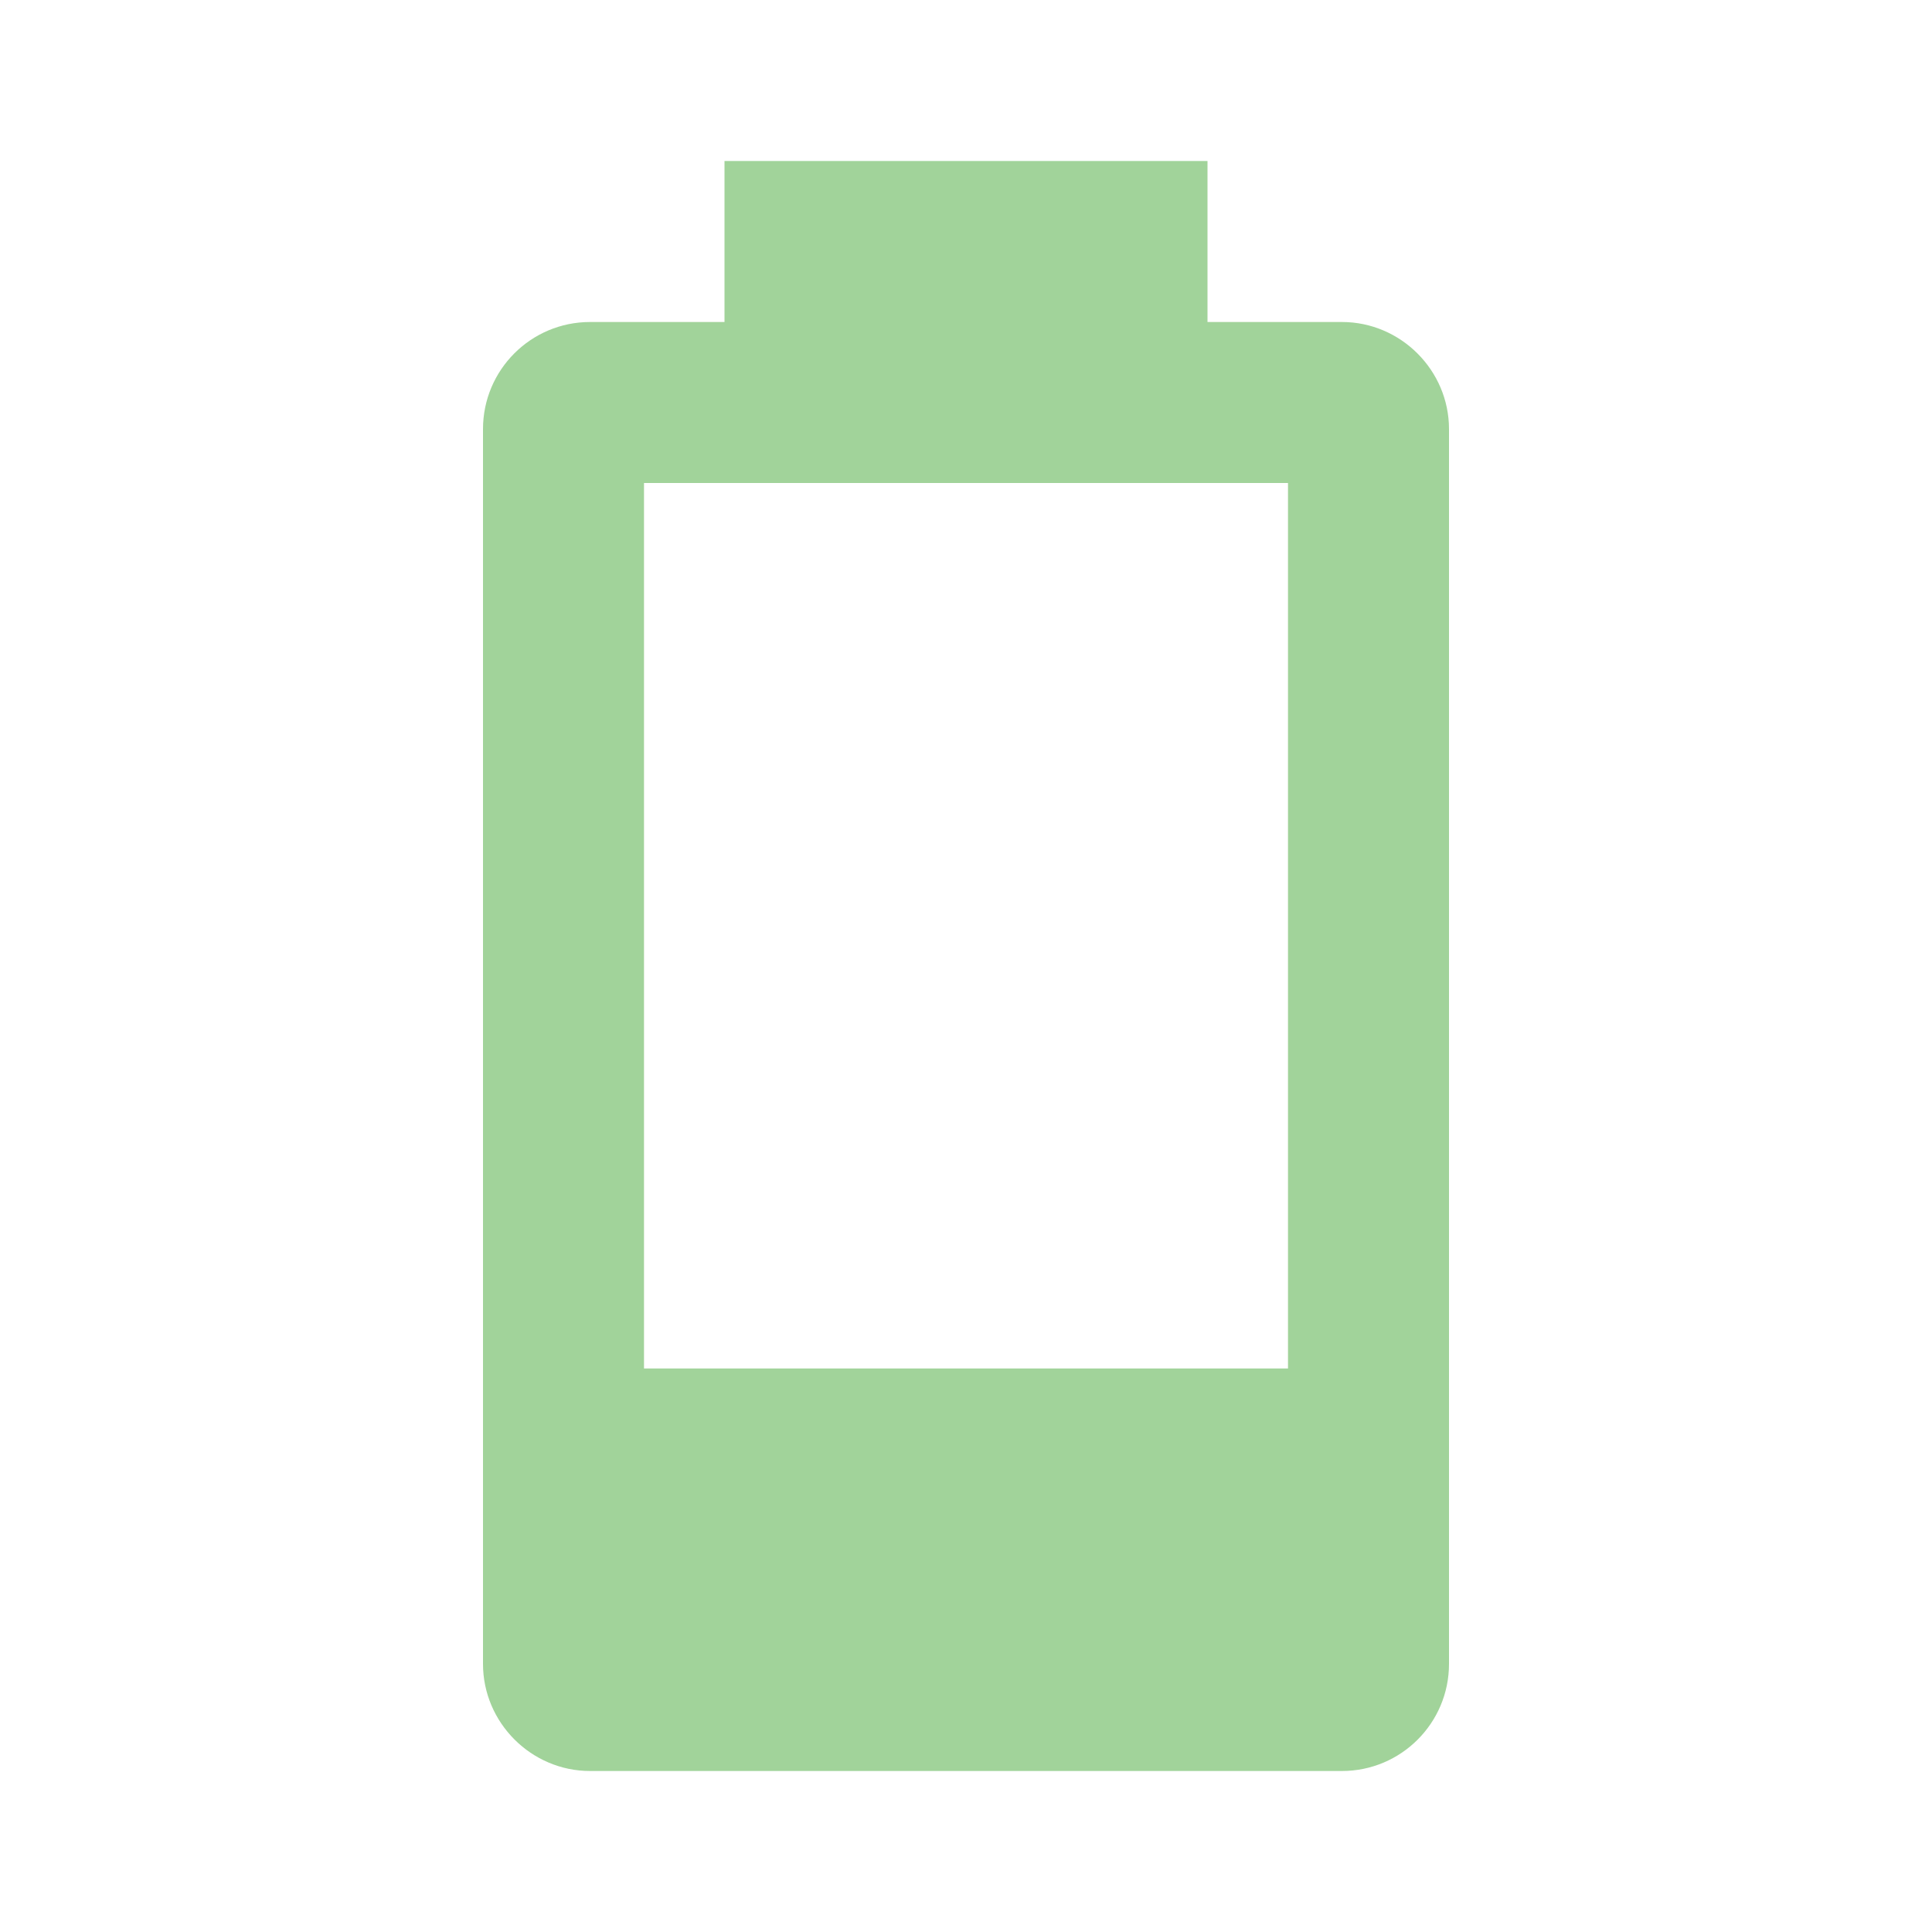
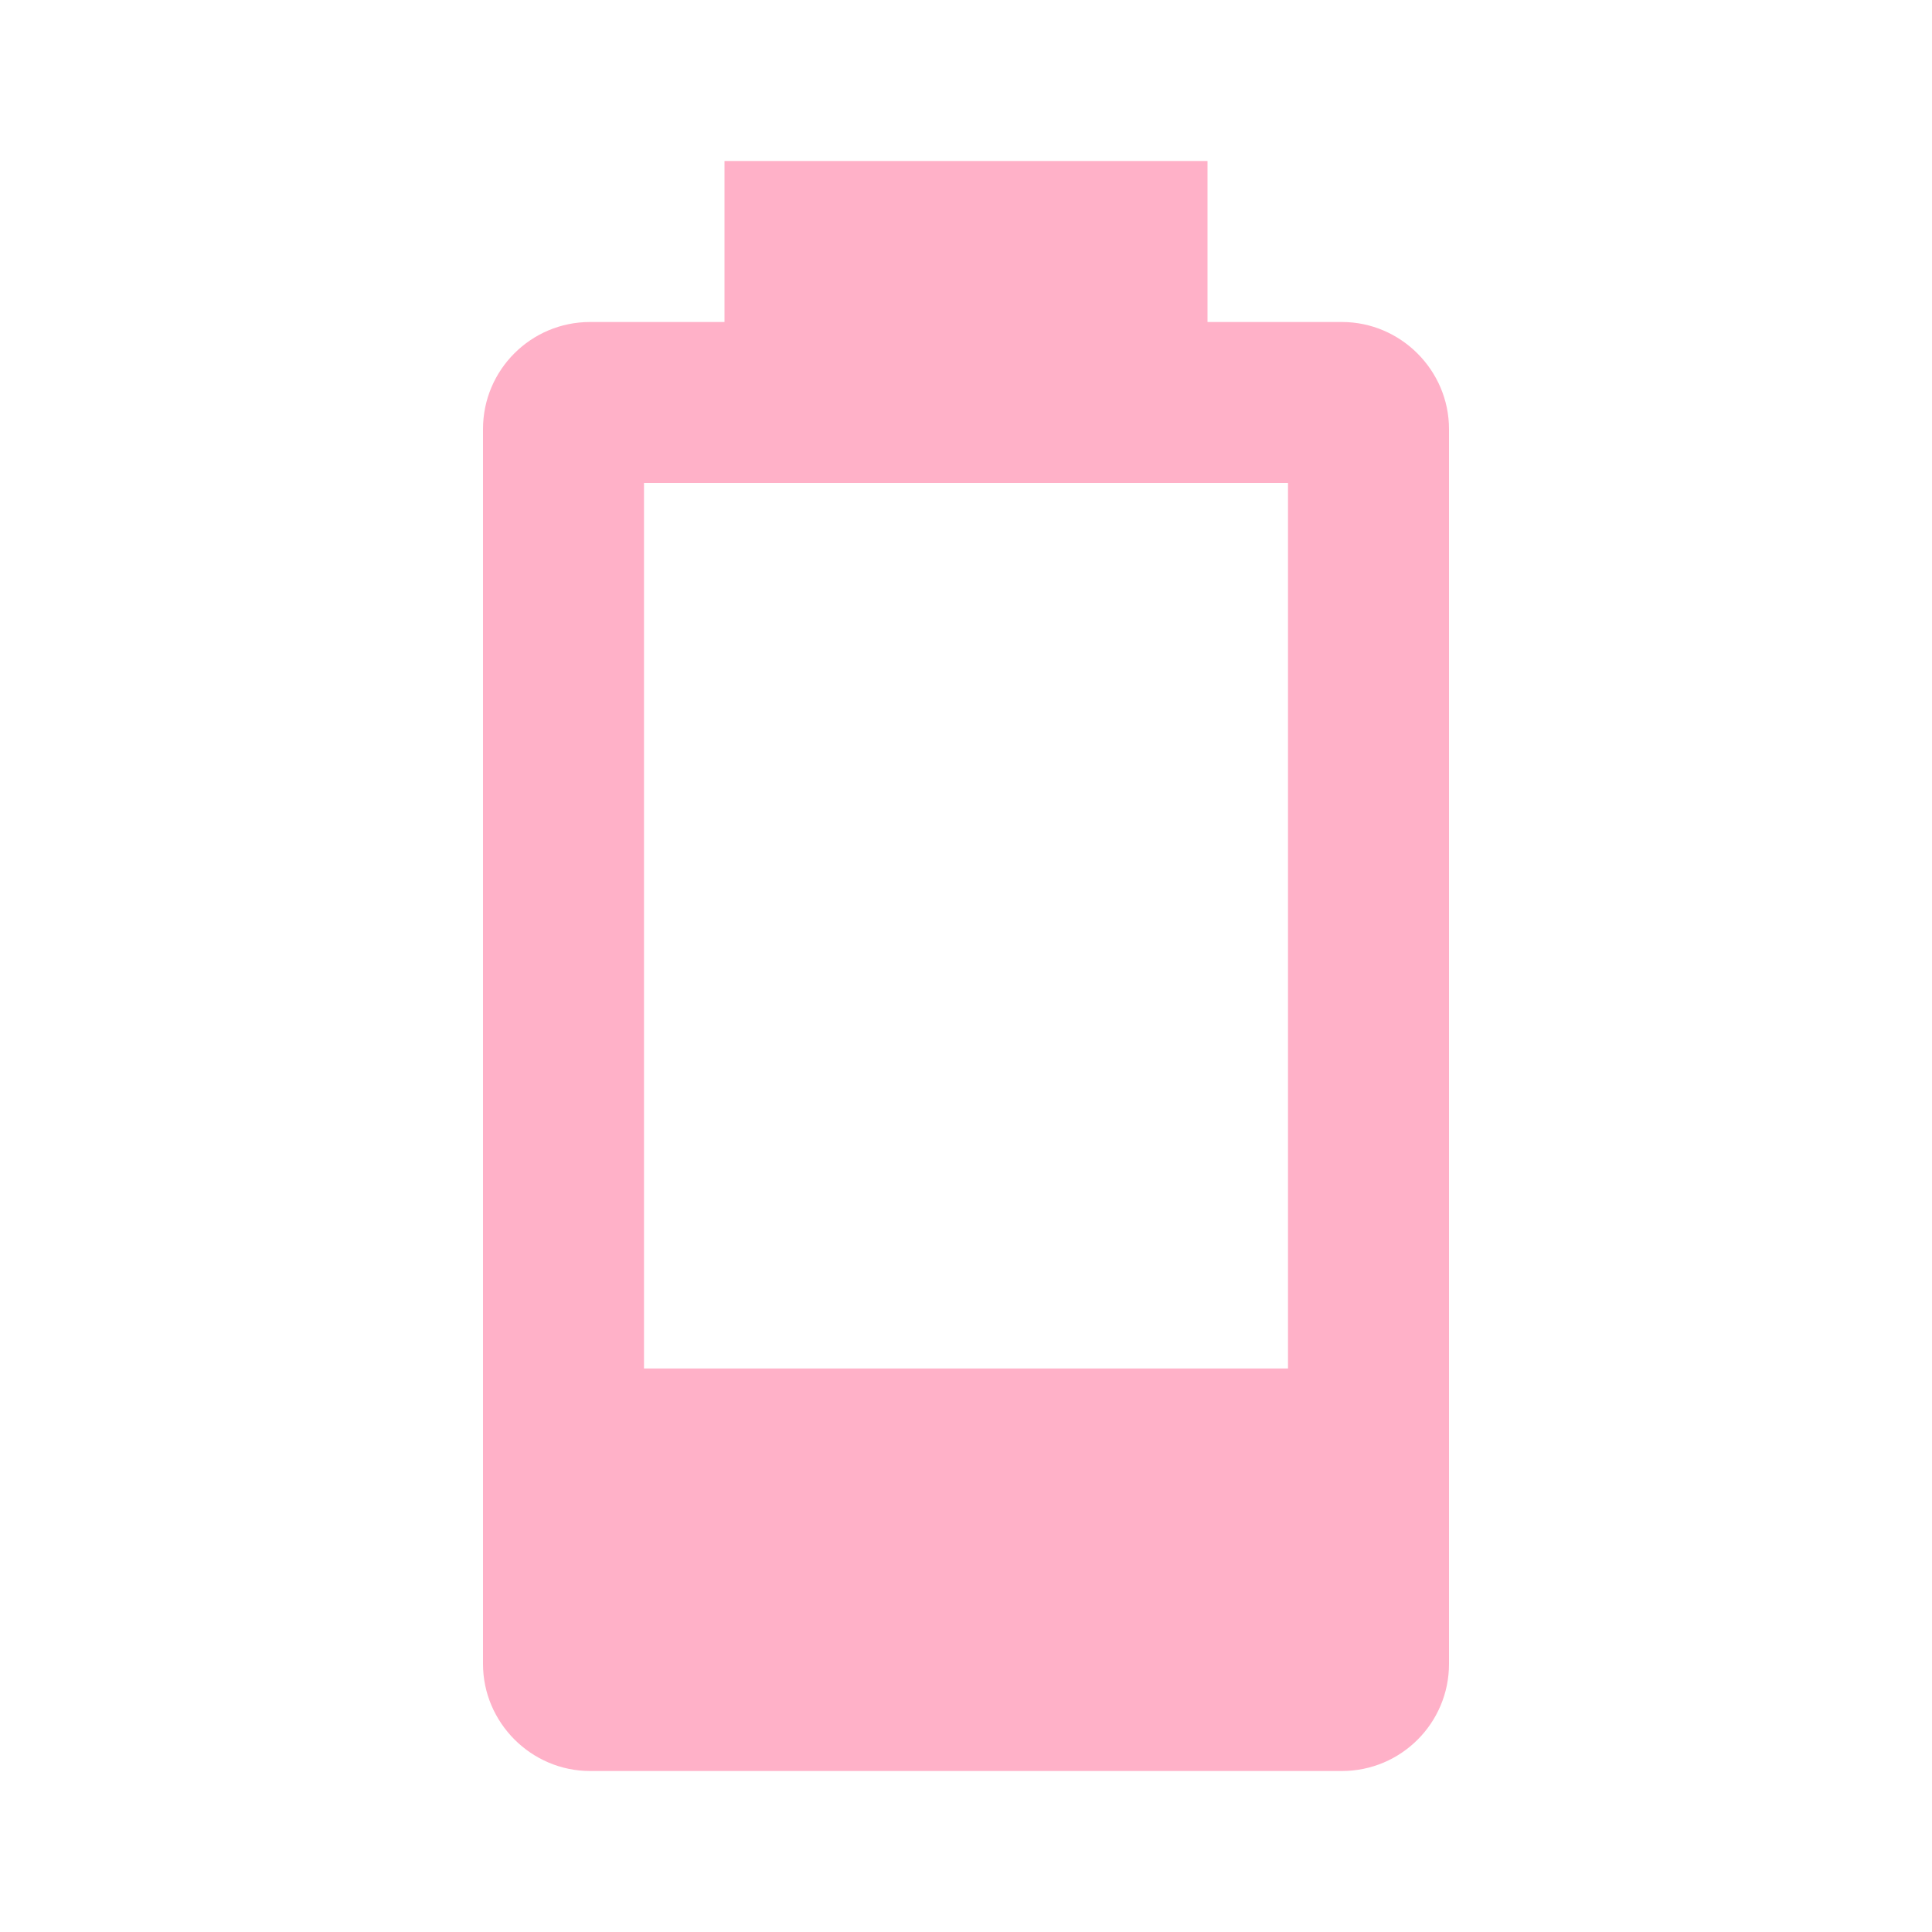
- <svg xmlns="http://www.w3.org/2000/svg" fill="#A1D39A" preserveAspectRatio="xMidYMid meet" id="mdi-battery-20" viewBox="0 0 24 24">
+ <svg xmlns="http://www.w3.org/2000/svg" fill="#FFB1C8" preserveAspectRatio="xMidYMid meet" id="mdi-battery-20" viewBox="0 0 24 24">
  <path d="M16,17H8V6H16M16.67,4H15V2H9V4H7.33A1.33,1.33 0 0,0 6,5.33V20.67C6,21.4 6.6,22 7.33,22H16.67A1.33,1.33 0 0,0 18,20.67V5.33C18,4.6 17.4,4 16.67,4Z" />
</svg>
